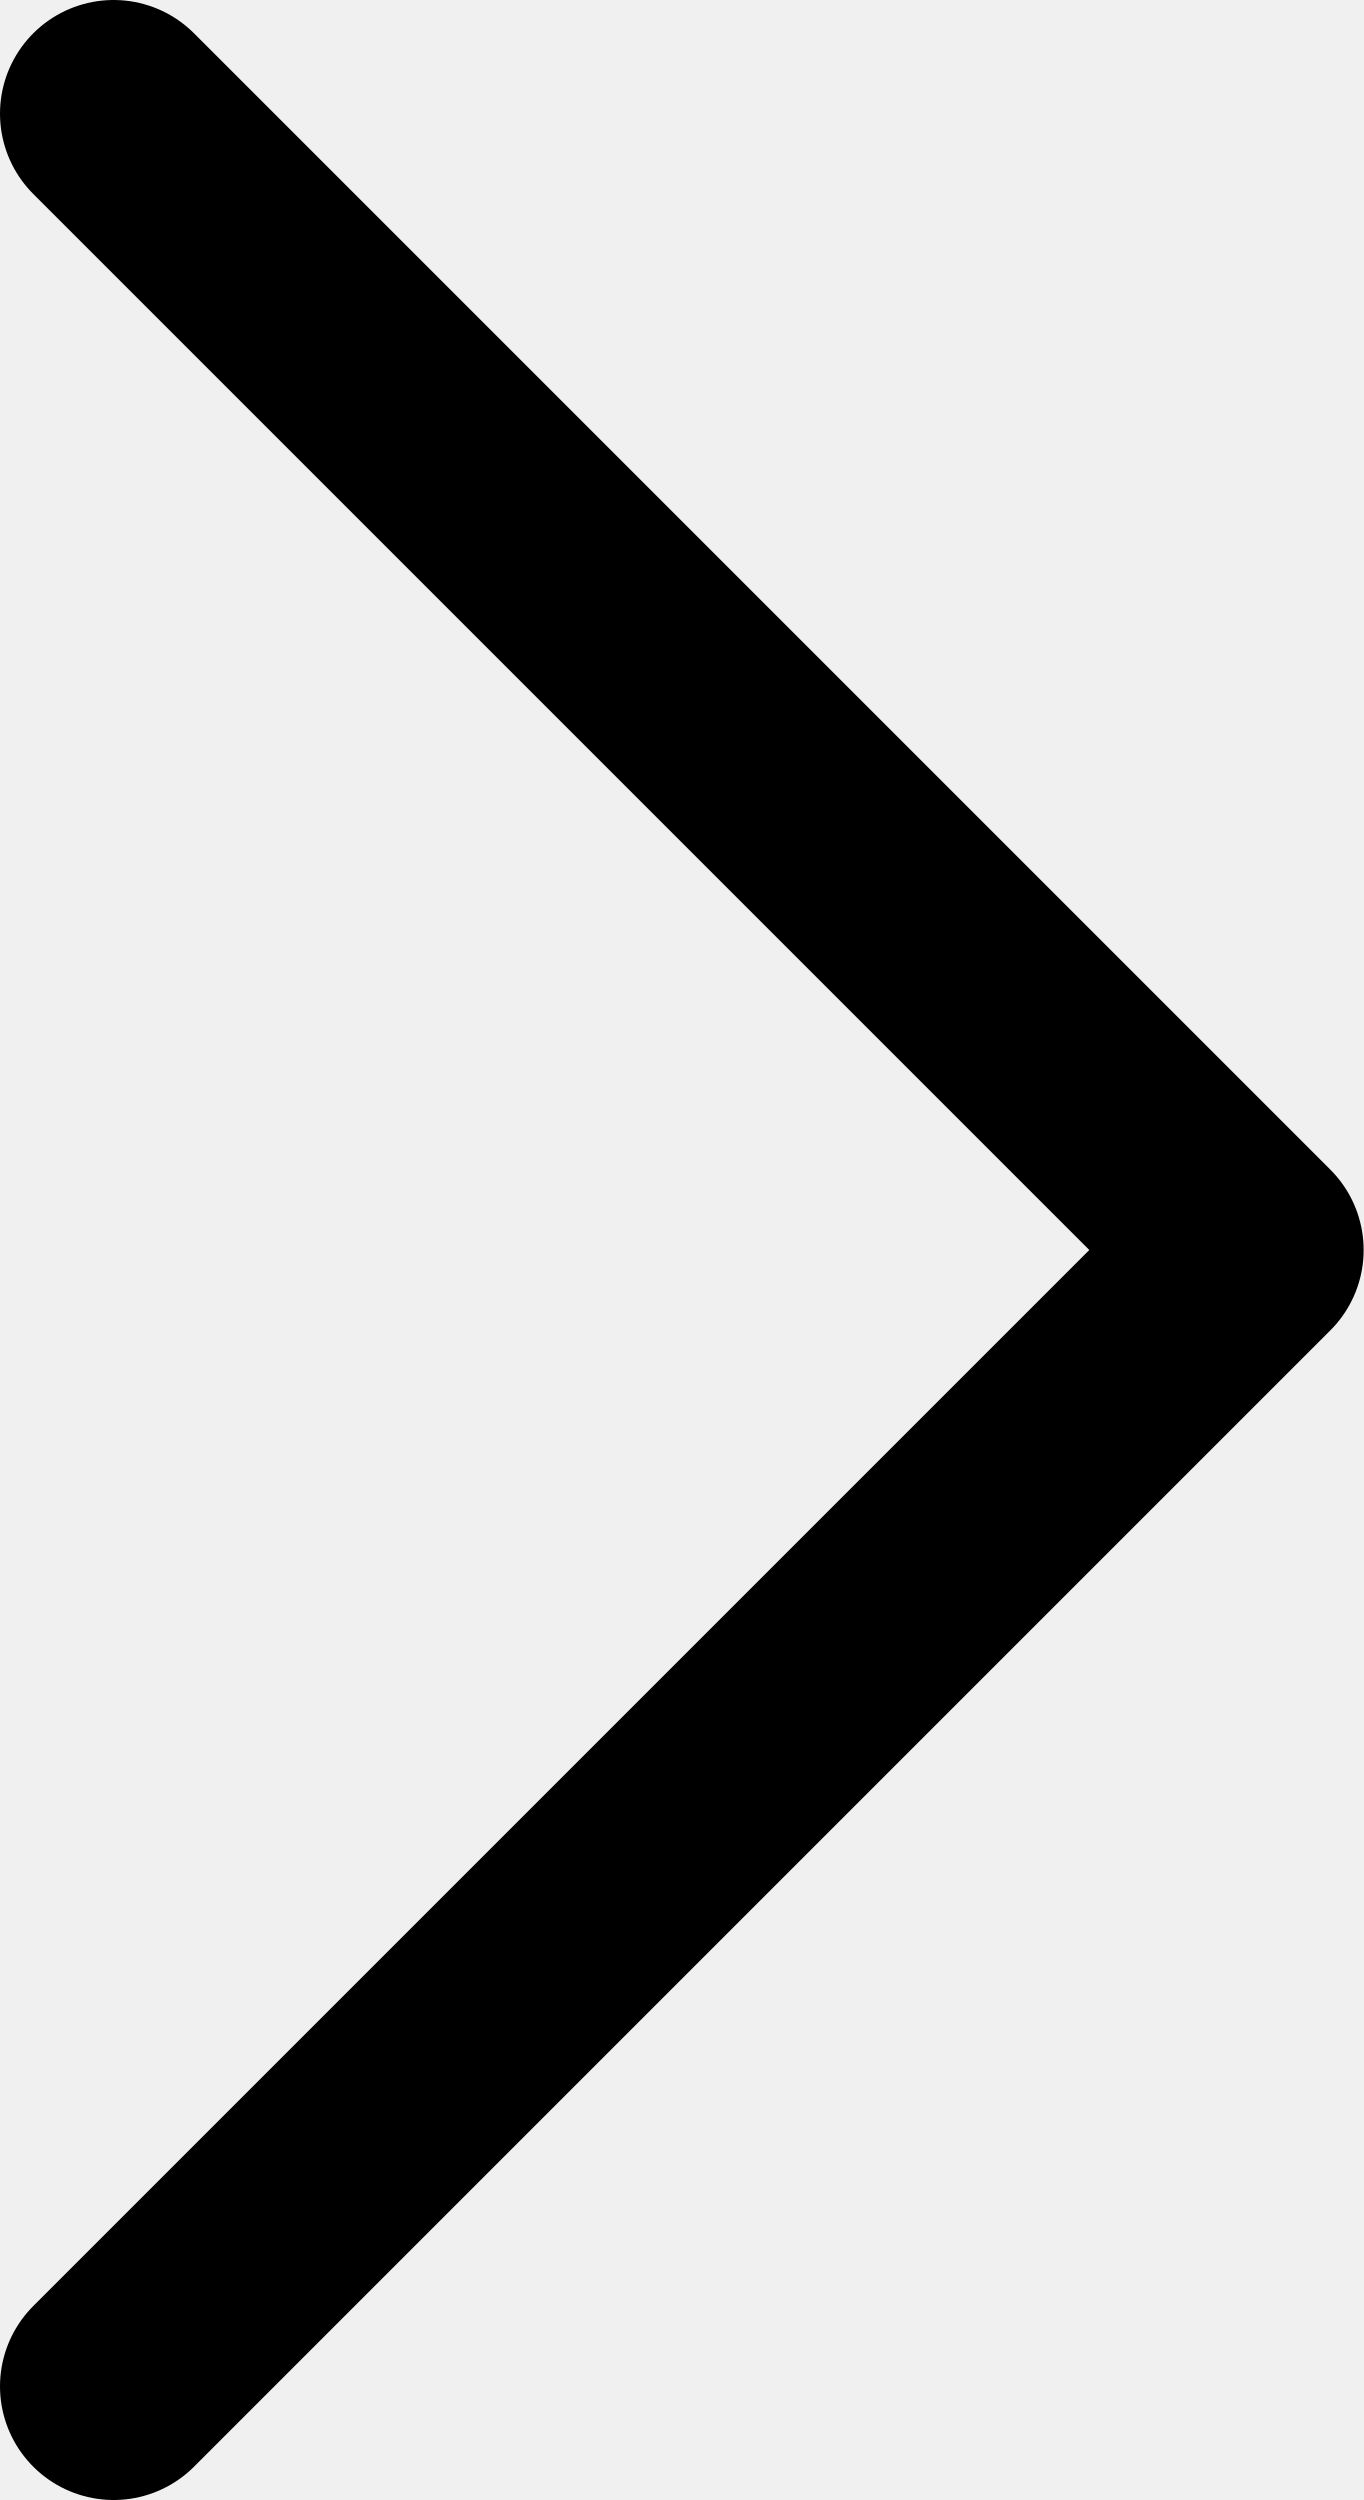
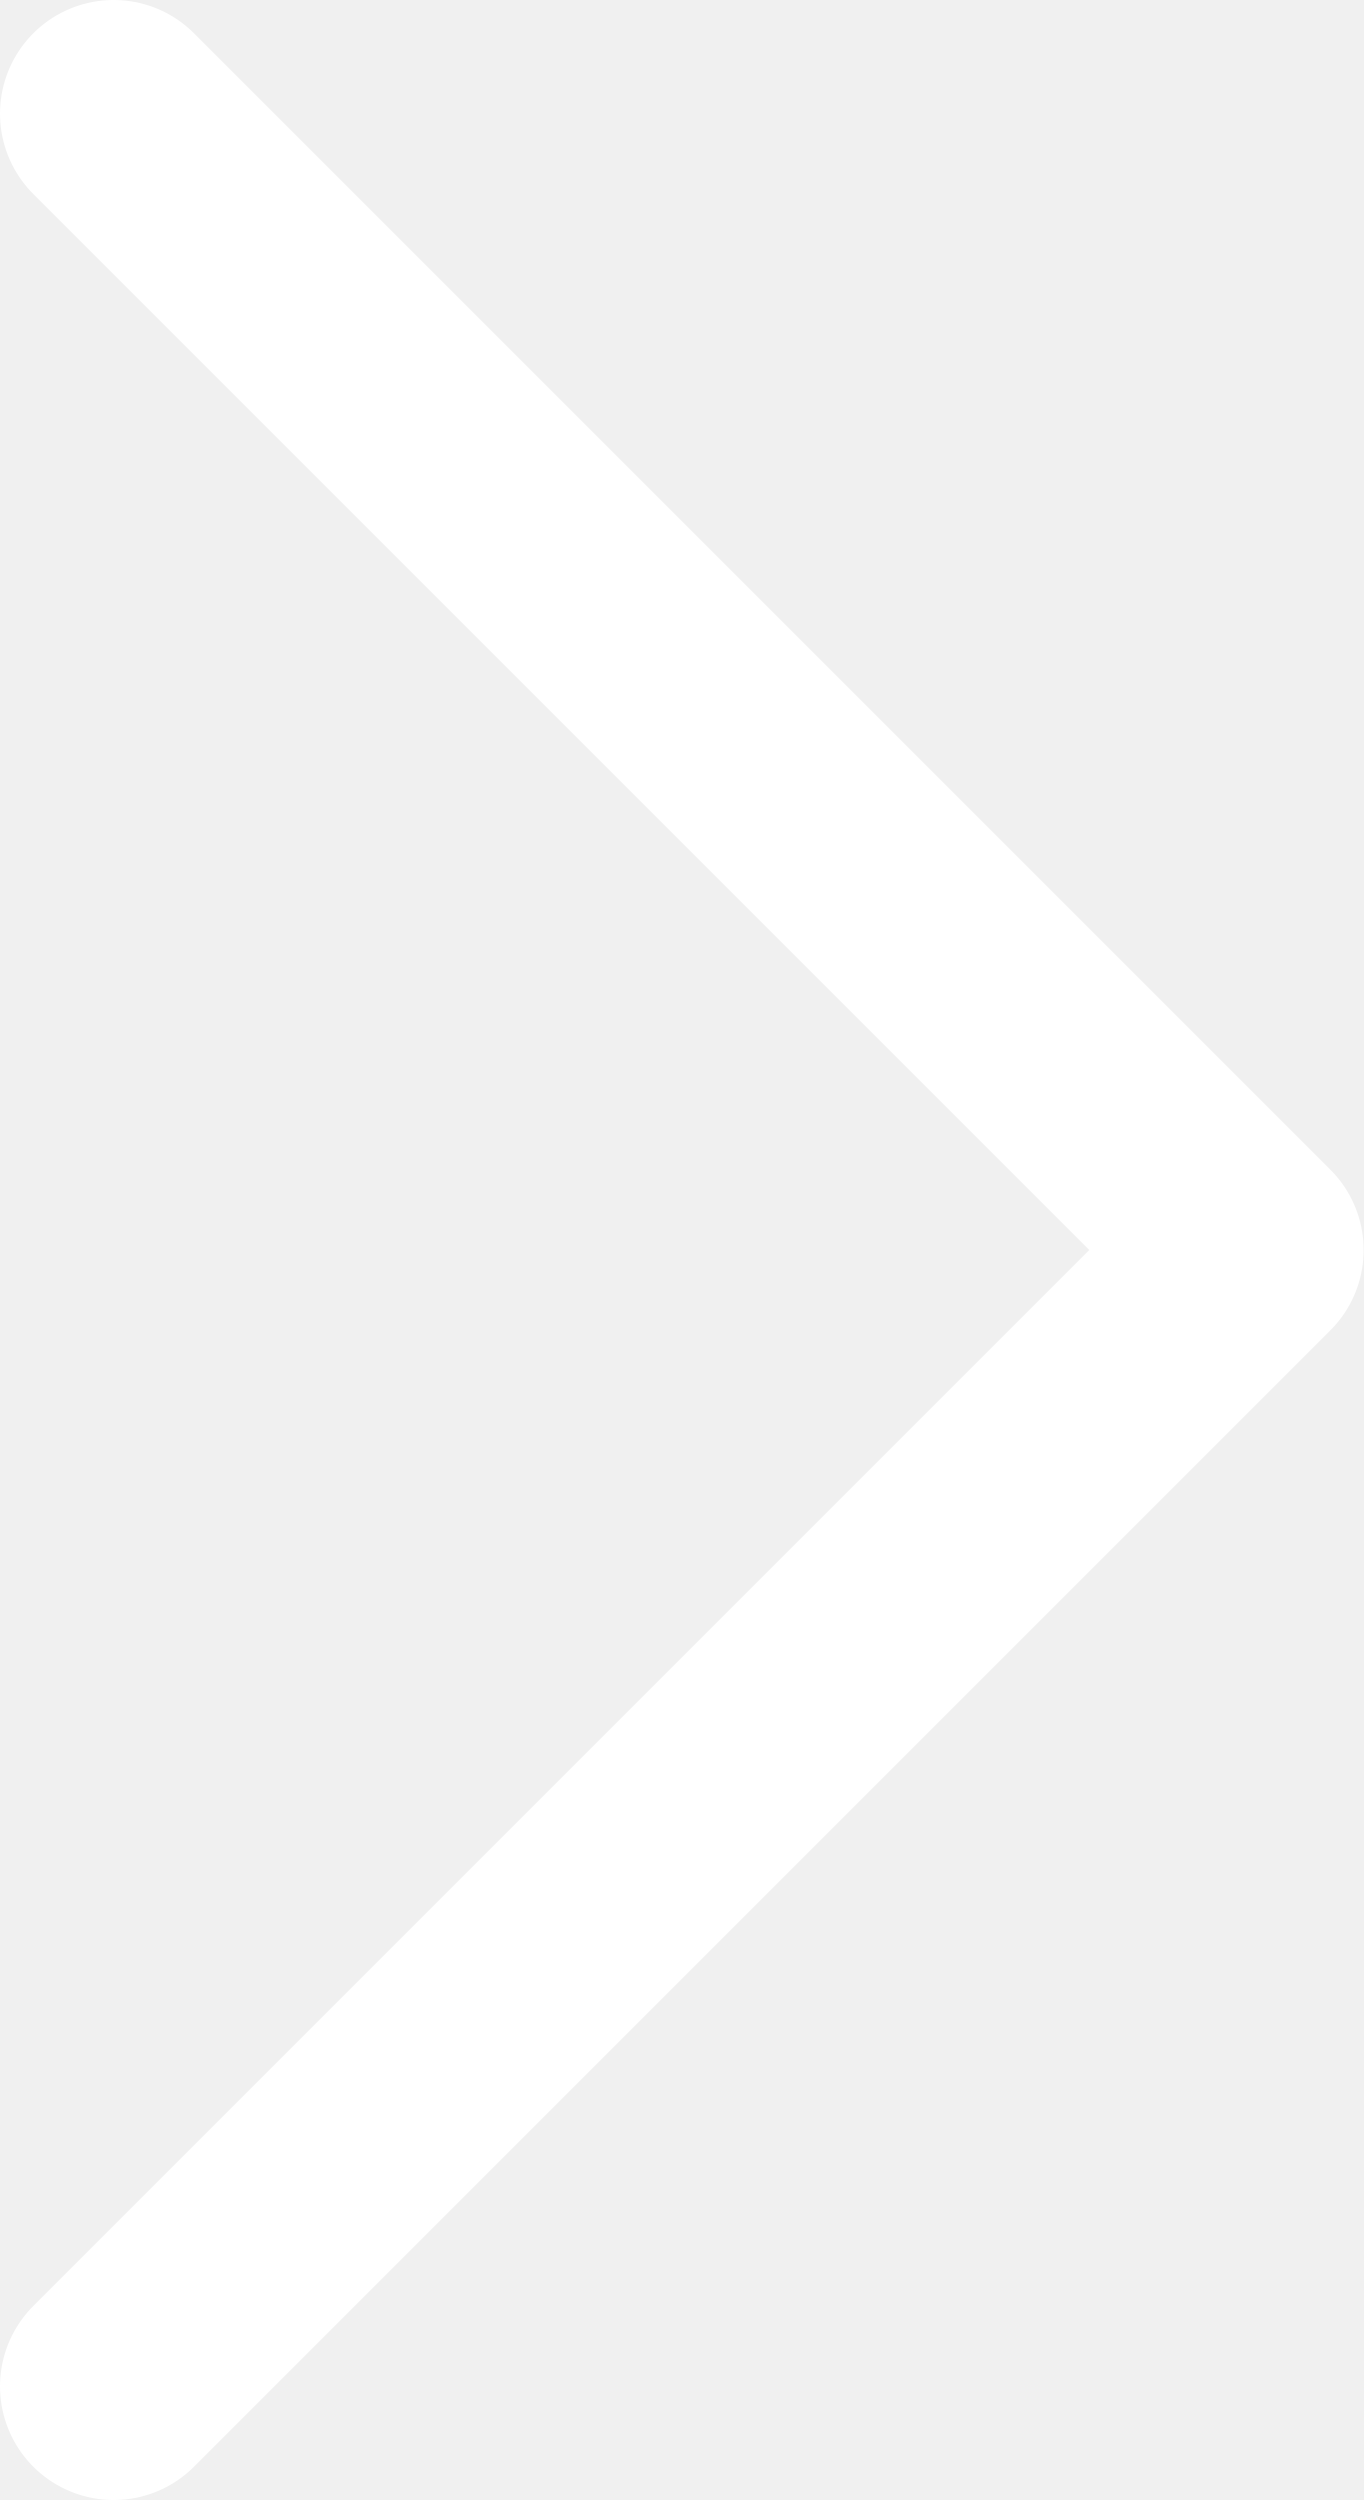
<svg xmlns="http://www.w3.org/2000/svg" width="12" height="22" viewBox="0 0 12 22" fill="none">
-   <path d="M1 21L11 11L1 1" stroke="black" stroke-width="2" stroke-linecap="round" stroke-linejoin="round" />
+   <path d="M1 21L11 11L1 1" stroke="white" stroke-width="2" stroke-linecap="round" stroke-linejoin="round" />
</svg>
